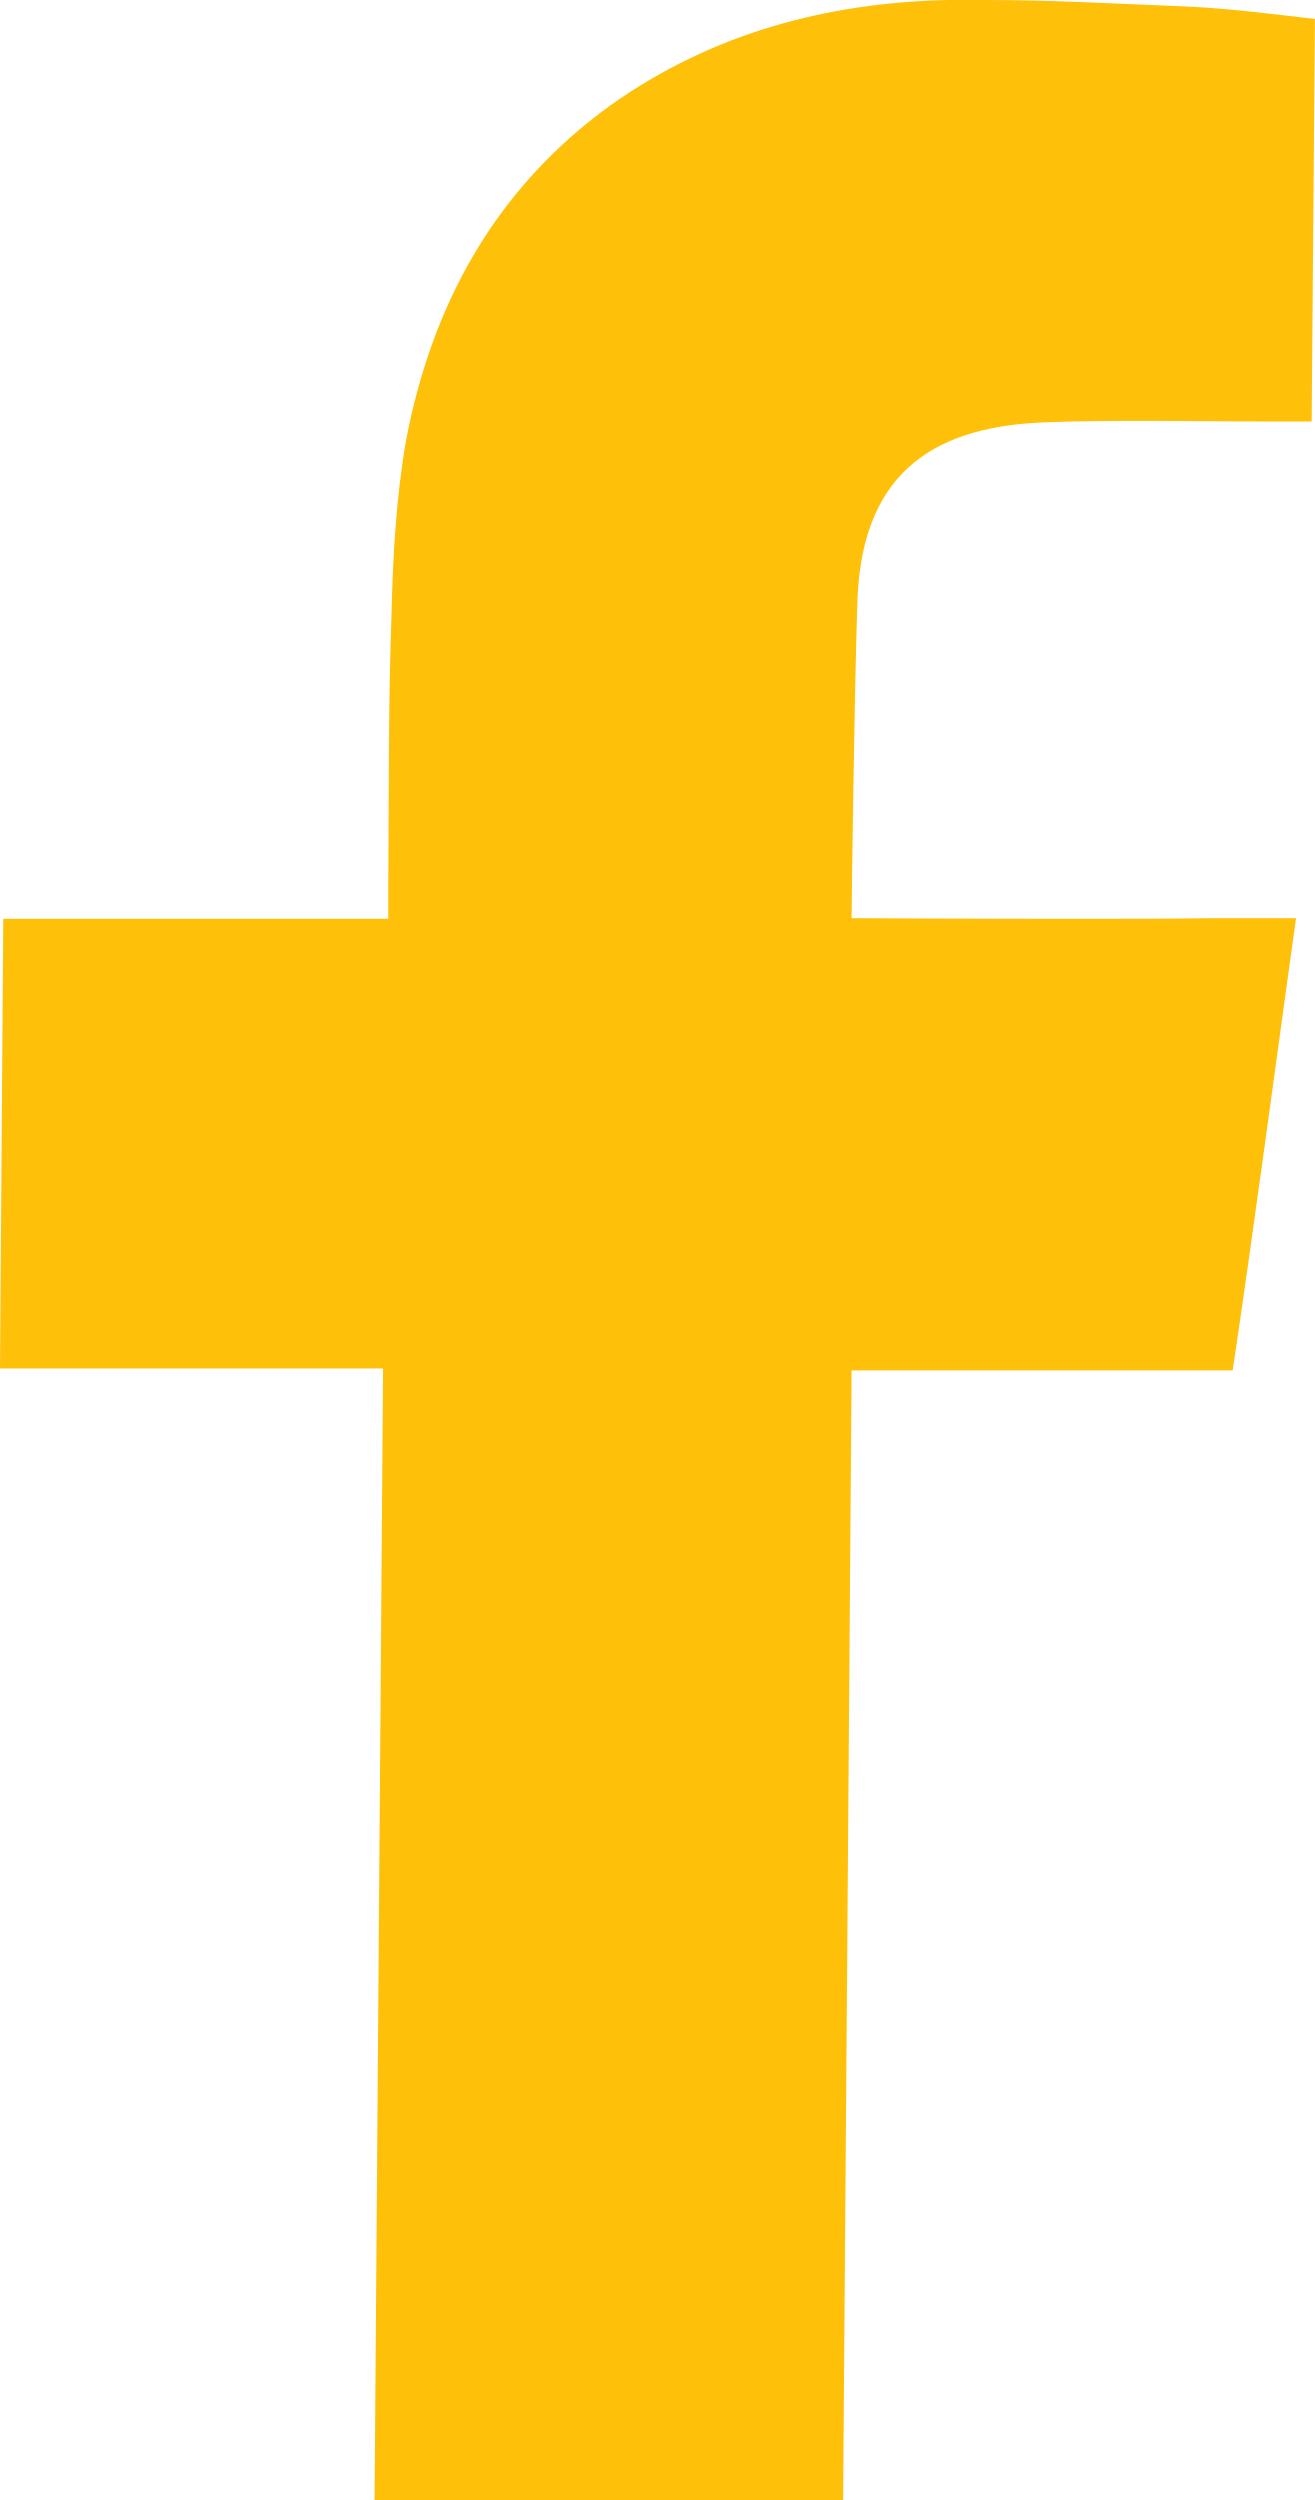
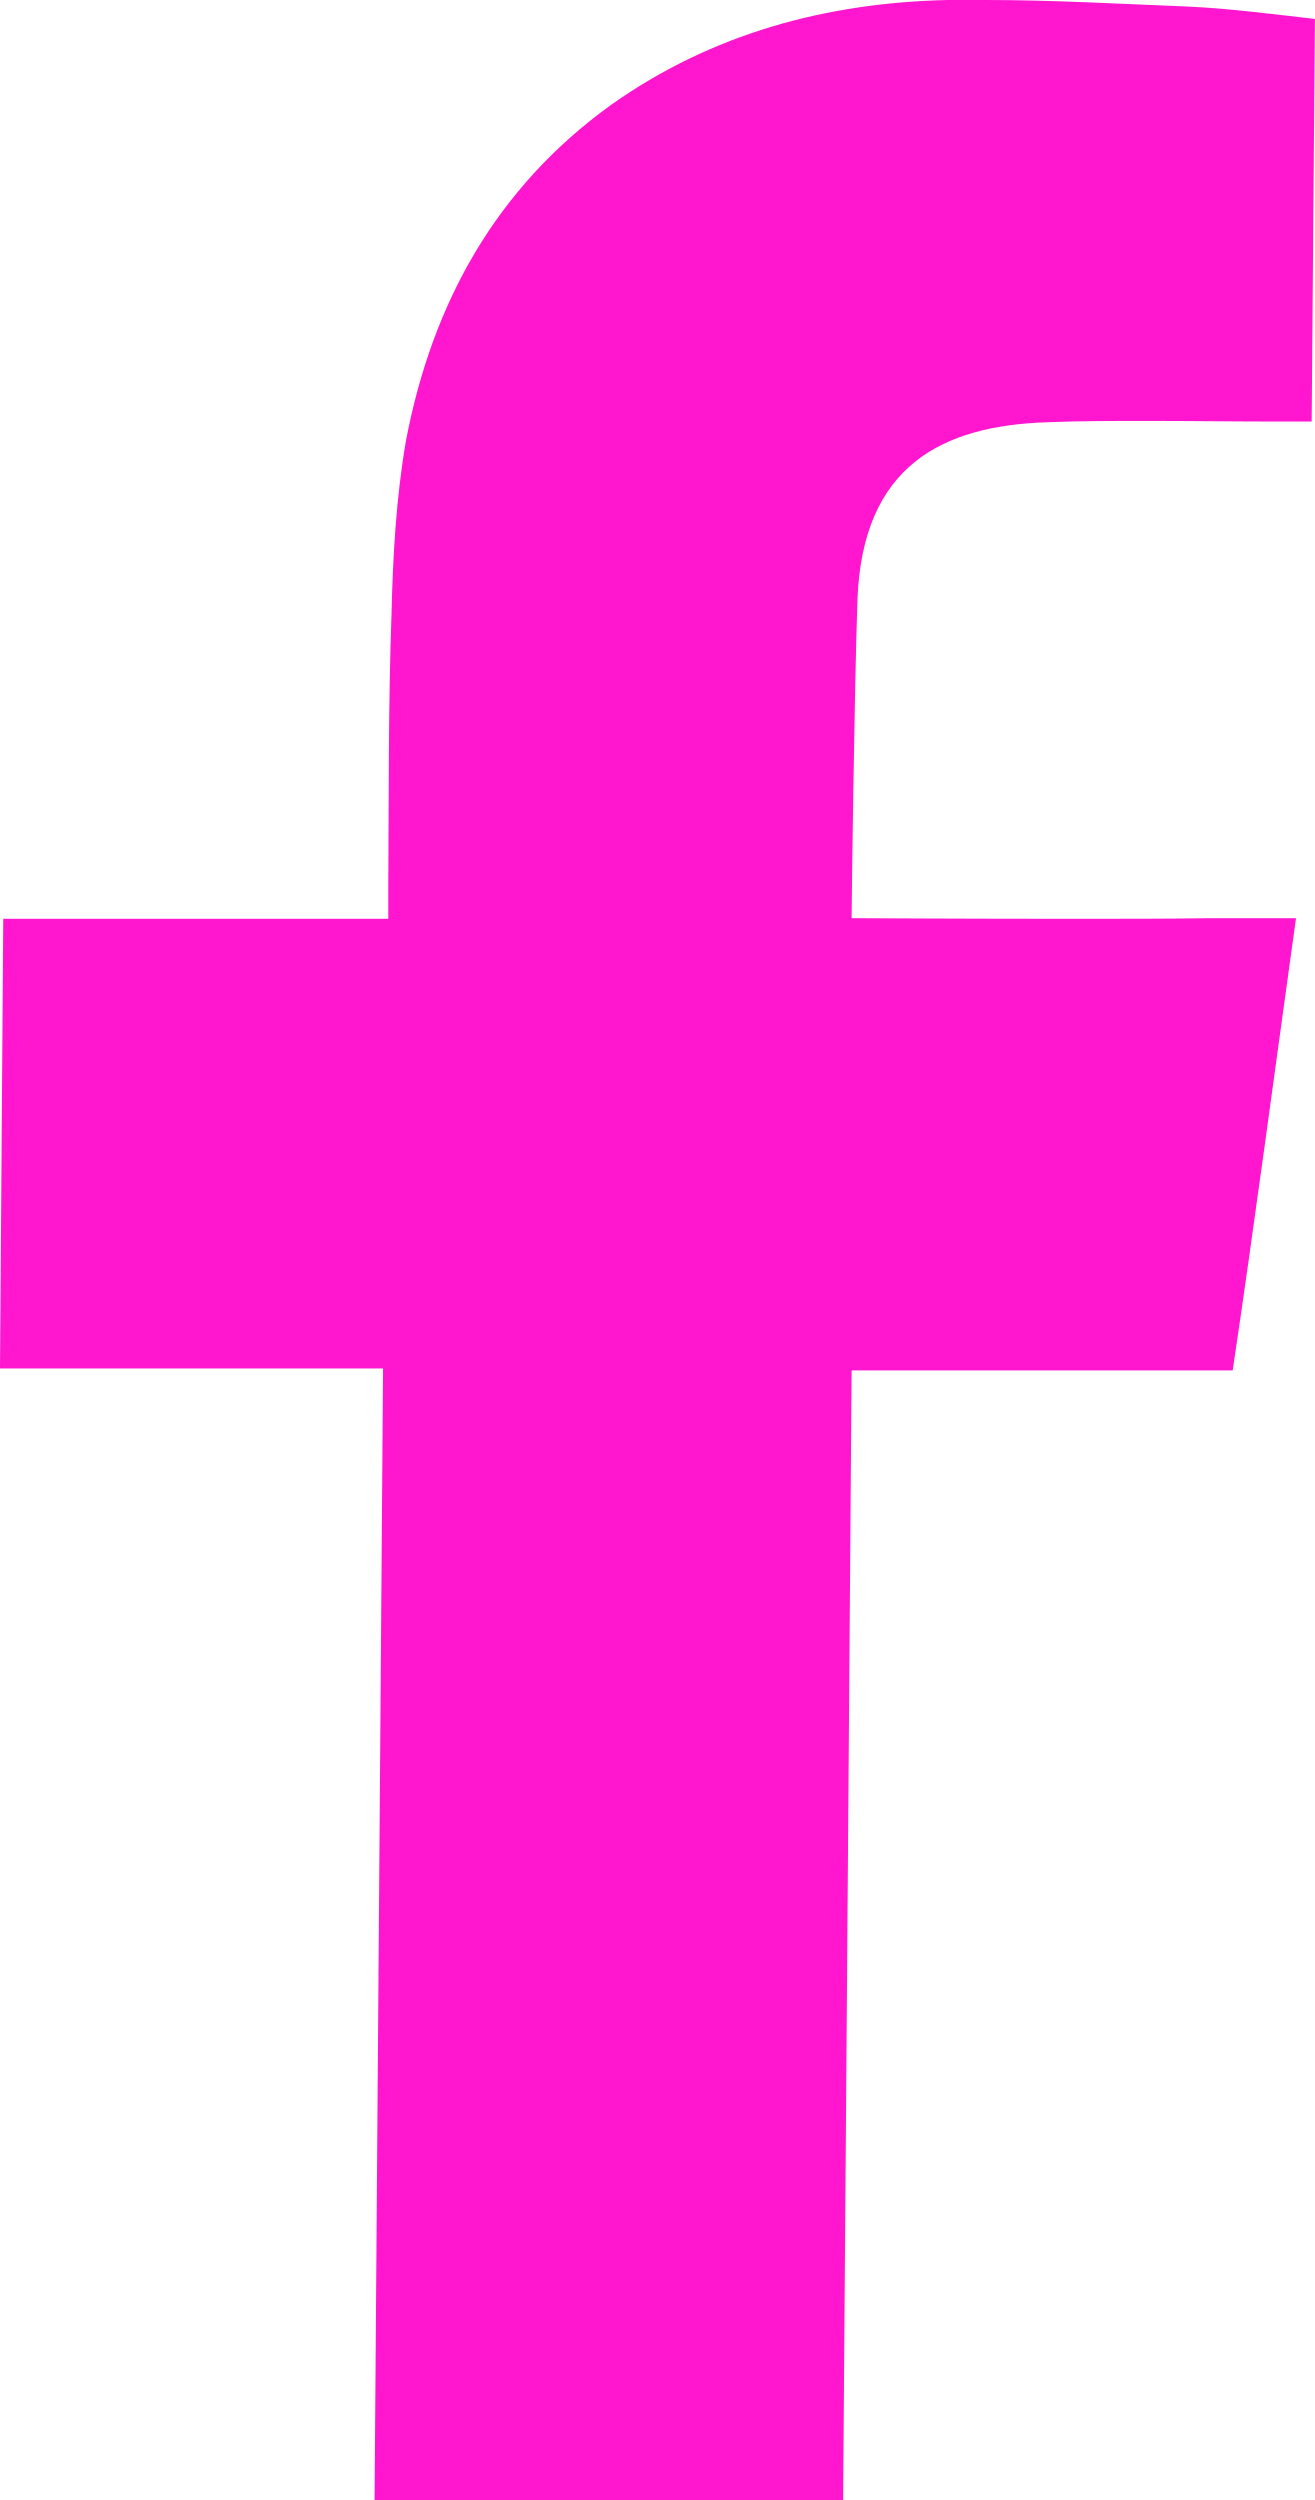
<svg xmlns="http://www.w3.org/2000/svg" version="1.1" id="Capa_1" x="0px" y="0px" viewBox="0 0 20.15 38.31" style="enable-background:new 0 0 20.15 38.31;" xml:space="preserve">
  <style type="text/css">
- 	.st0{fill:#FFC009;}
+ 	.st0{fill:#ff16ce;}
</style>
  <path class="st0" d="M15.11,0c1.02,0,2.06,0.06,3.08,0.1c0.67,0.03,1.33,0.12,1.96,0.19L20.1,6.46c-0.19,0-0.34,0-0.49,0  c-0.68,0-1.35-0.01-2.03-0.01c-0.51,0-1.02,0-1.52,0.02c-1.63,0.05-2.84,0.67-2.92,2.71c-0.05,1.47-0.09,4.72-0.09,4.89  c0.09,0,1.7,0.01,3.33,0.01c0.81,0,1.61,0,2.16-0.01c0.42,0,0.84,0,1.32,0c-0.33,2.37-0.63,4.64-0.97,6.93h-5.84l-0.13,17.31H5.74  l0.13-17.34H0l0.05-6.89h5.9l0-0.52C5.96,12.18,5.95,10.79,6,9.4c0.02-0.87,0.07-1.77,0.22-2.64c0.4-2.11,1.38-3.88,3.14-5.15  c1.55-1.1,3.31-1.57,5.17-1.61C14.73,0,14.92,0,15.11,0z" />
</svg>
